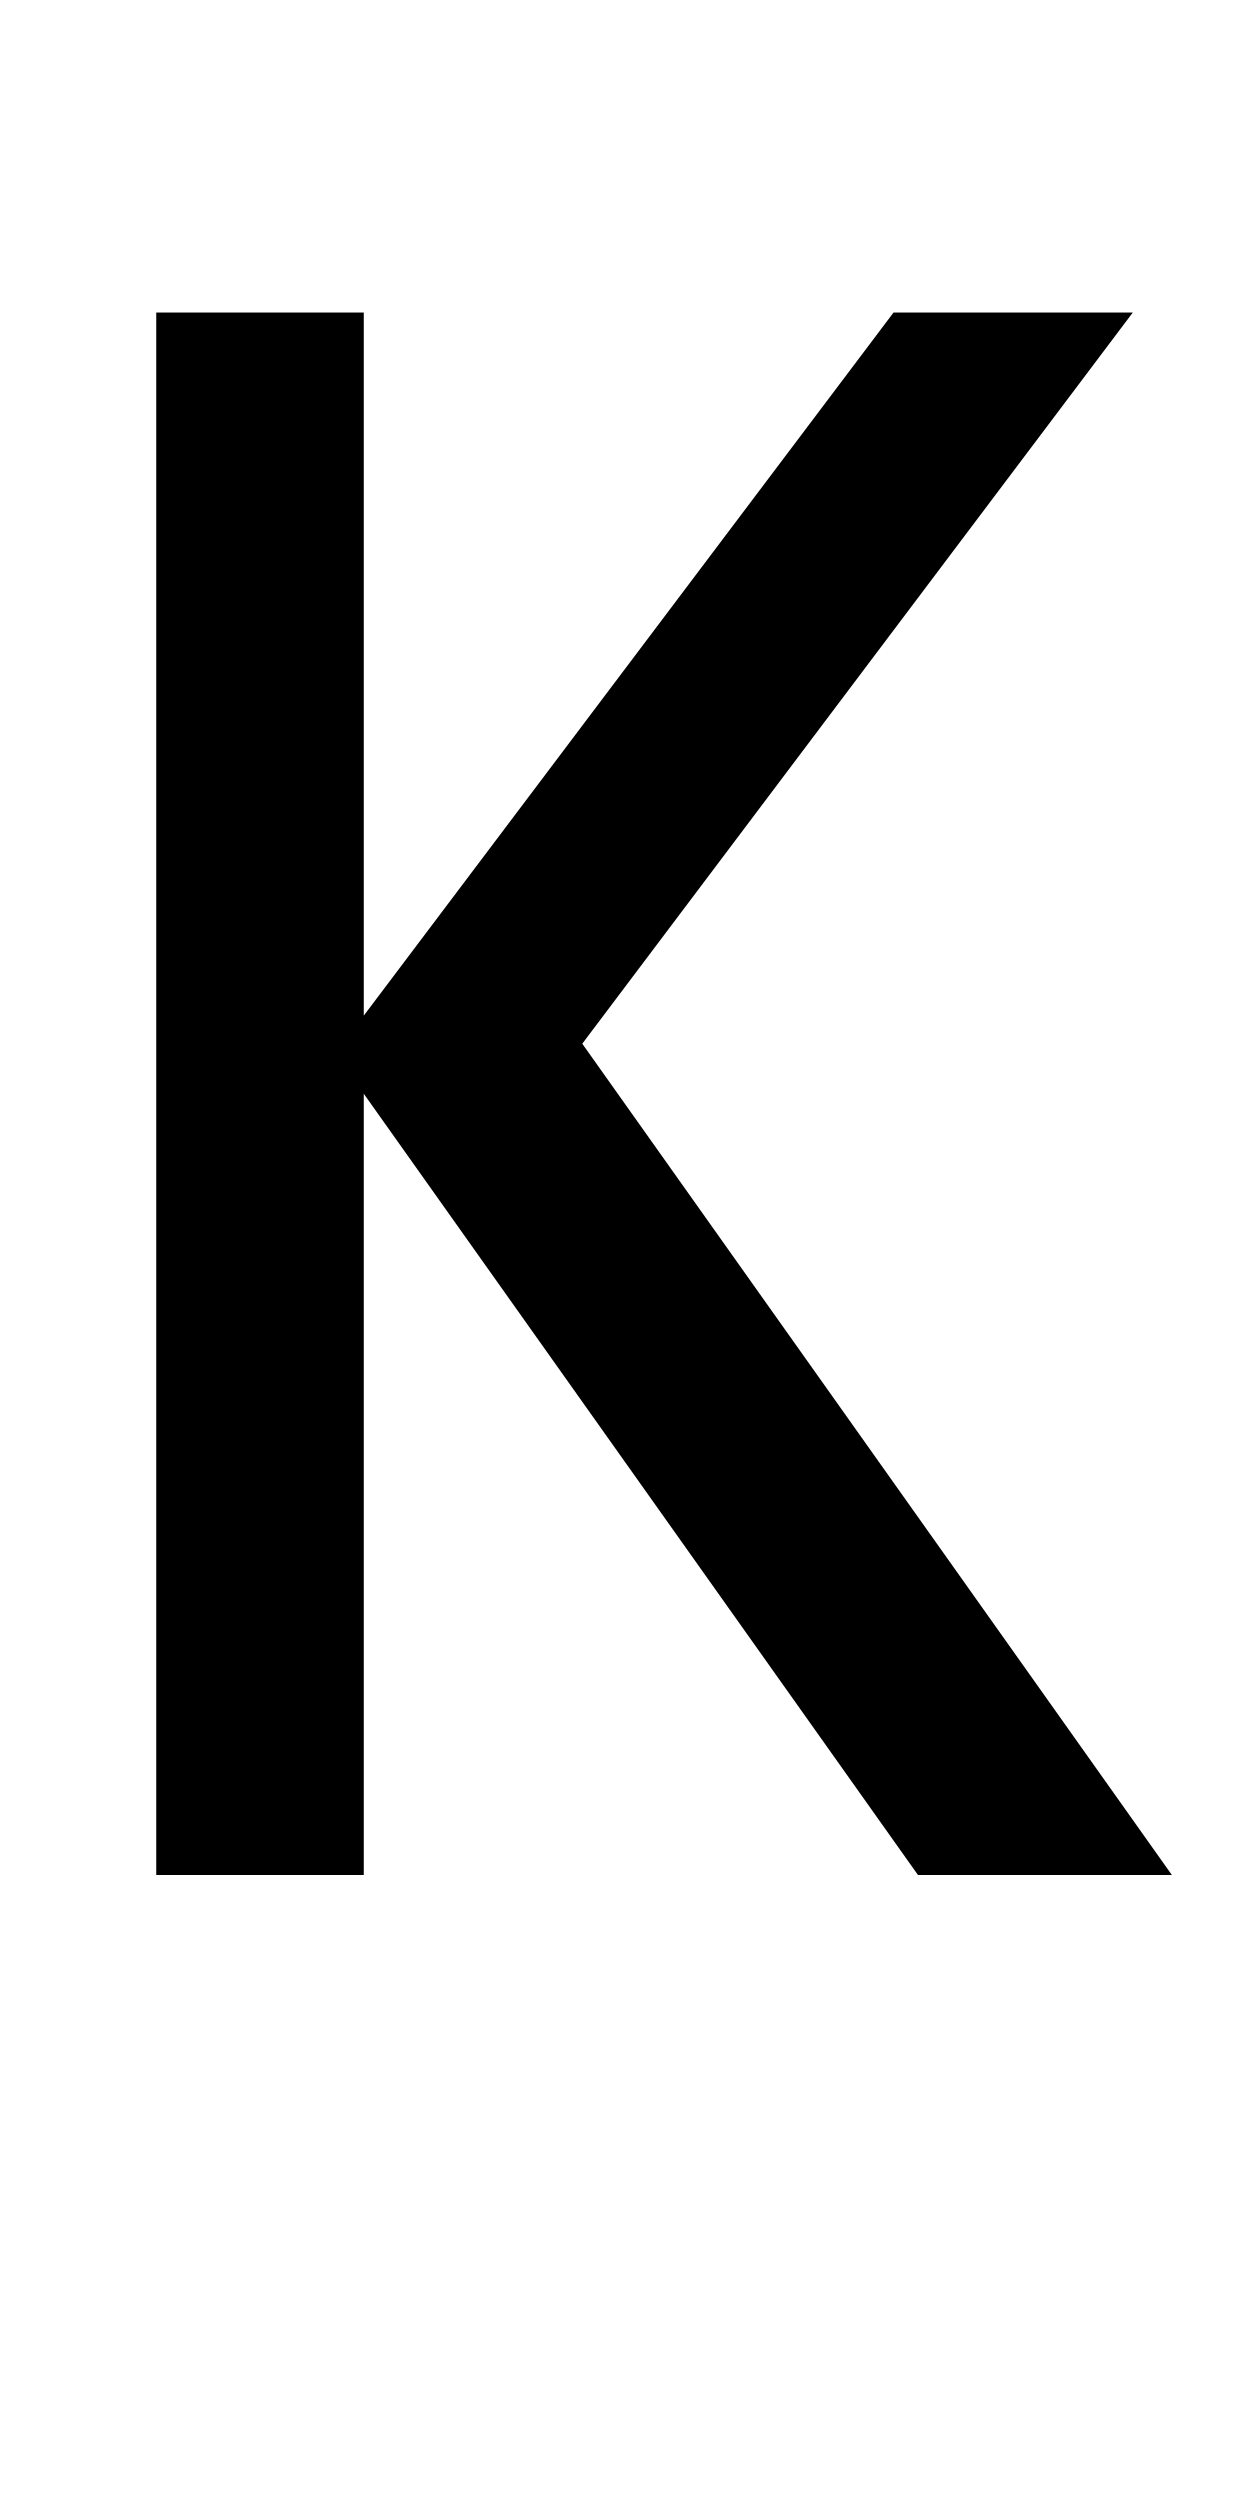
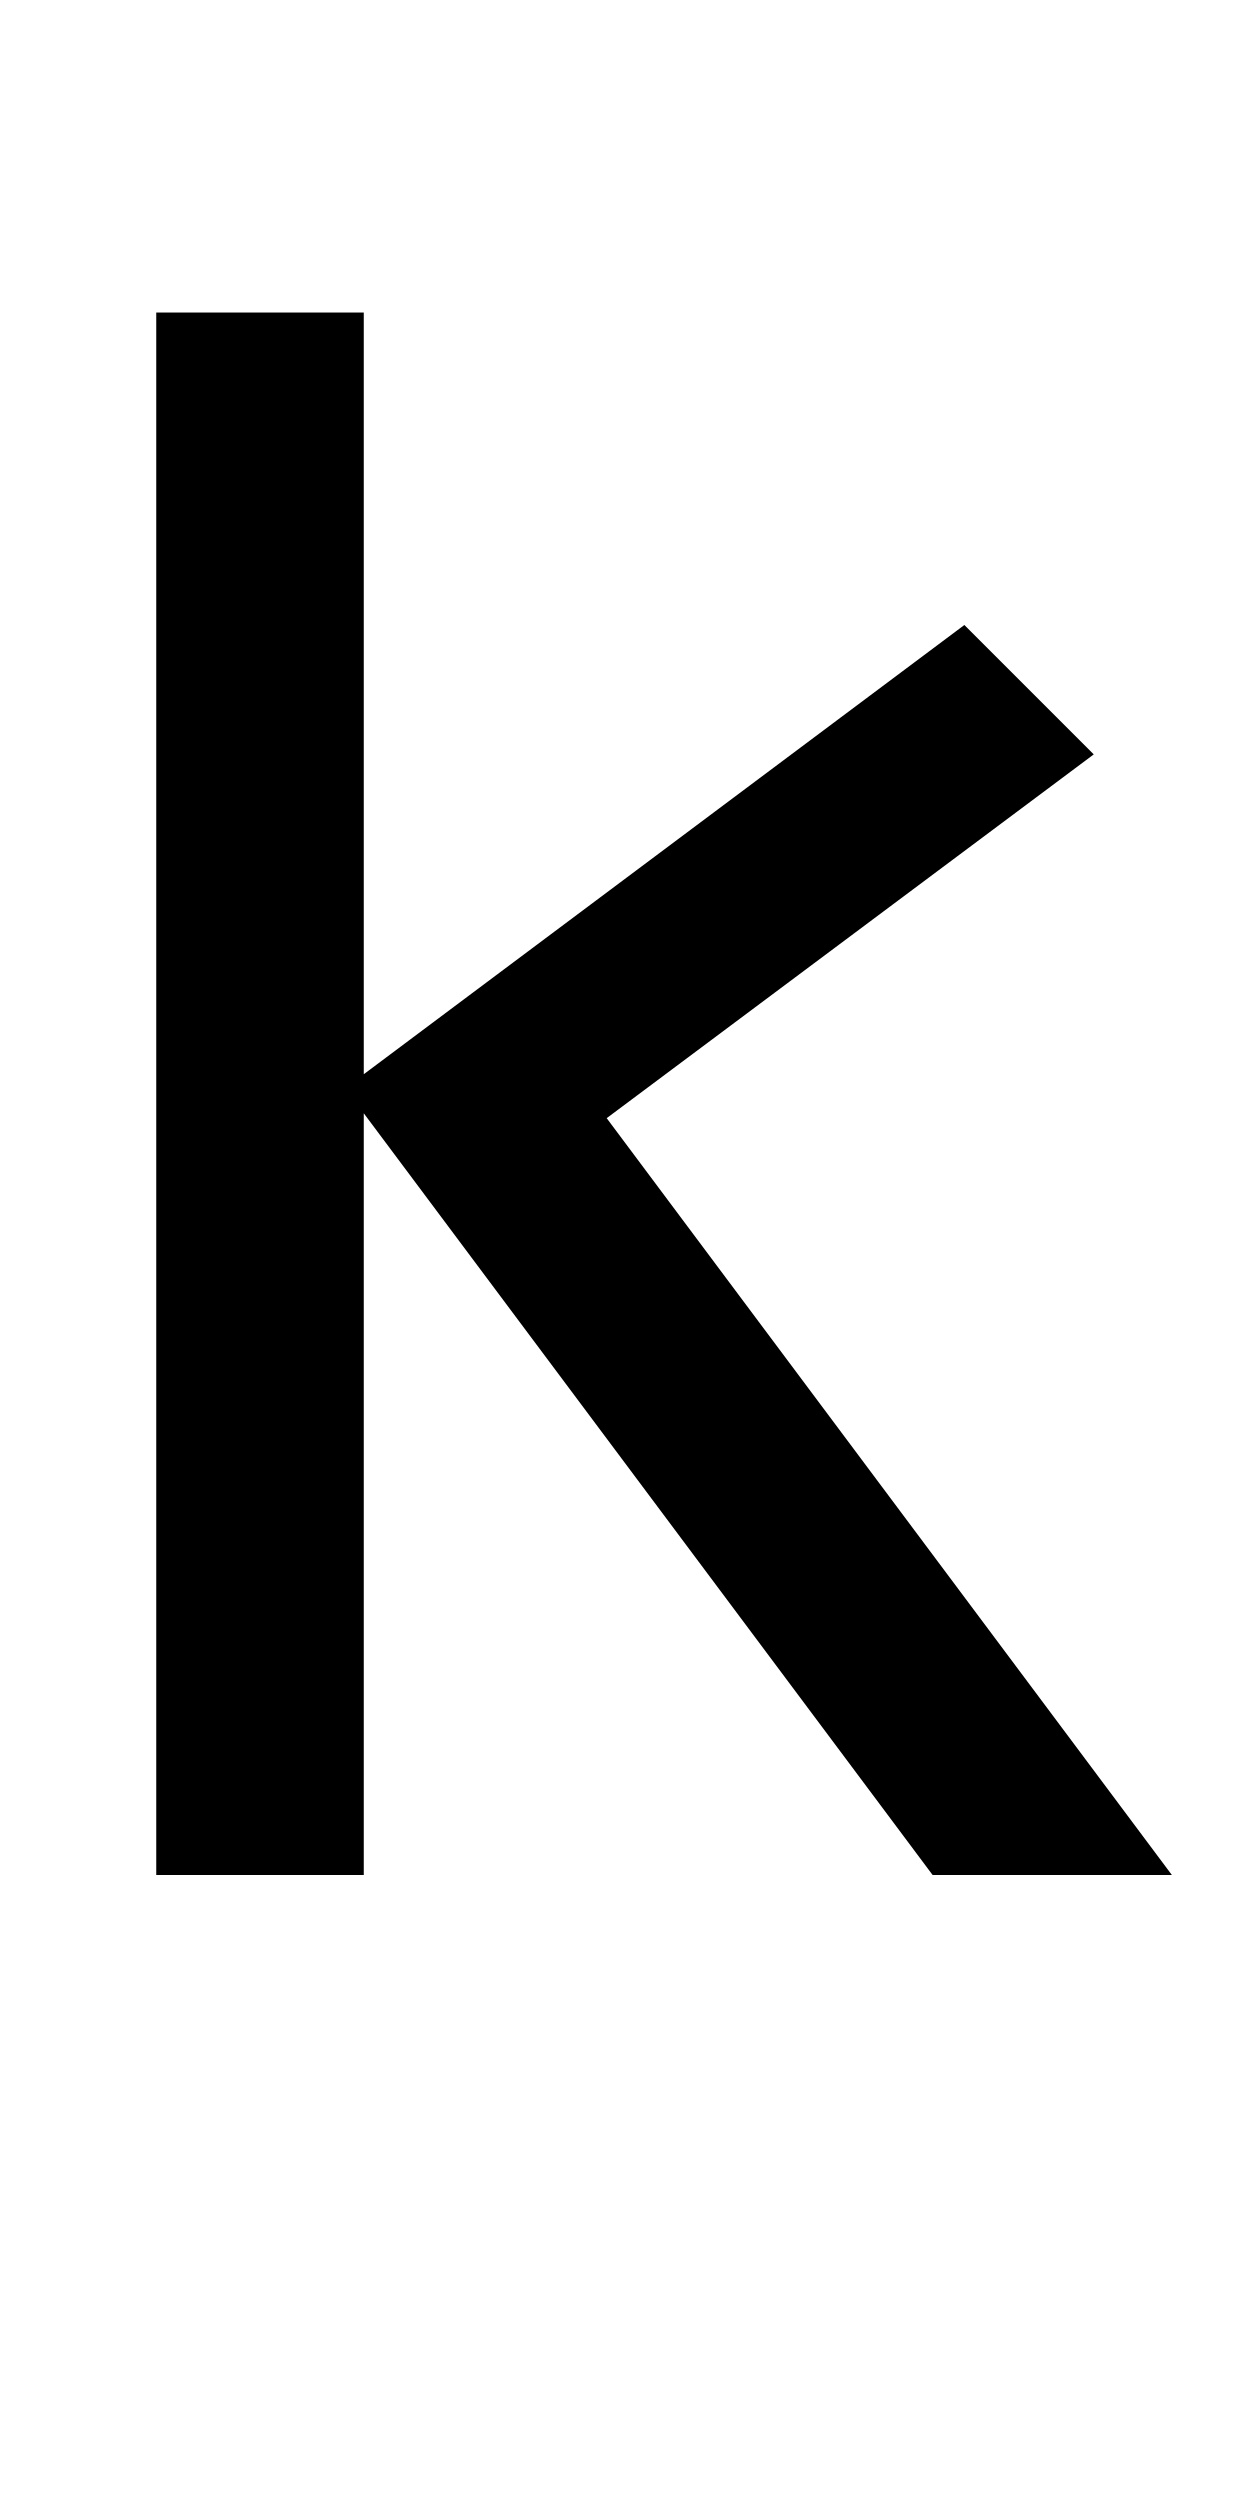
<svg xmlns="http://www.w3.org/2000/svg" version="1.1" width="1024" height="2048" id="svg3355">
  <defs id="defs3357" />
  <g transform="translate(0,995.6378)" id="layer1" />
-   <g transform="translate(0,995.6378)" id="layer1-46" style="display:inline">
-     <path d="m 732,256 -434,576 0,-576 -170,0 0,1280 170,0 0,-640 454,640 208,0 L 477,855 928,256 z" transform="translate(0,-995.6378)" id="path3157-2-7-7-0-1" style="fill:#000000;fill-opacity:1;stroke:none;display:inline" />
-   </g>
+   <path d="m 790,512 -492,368 0,-624 -170,0 0,1280 170,0 0,-624 466,624 196,0 L 497,916 896,618 z" id="path3157-22-8" style="fill:#000000;fill-opacity:1;stroke:none;display:inline" />
</svg>
